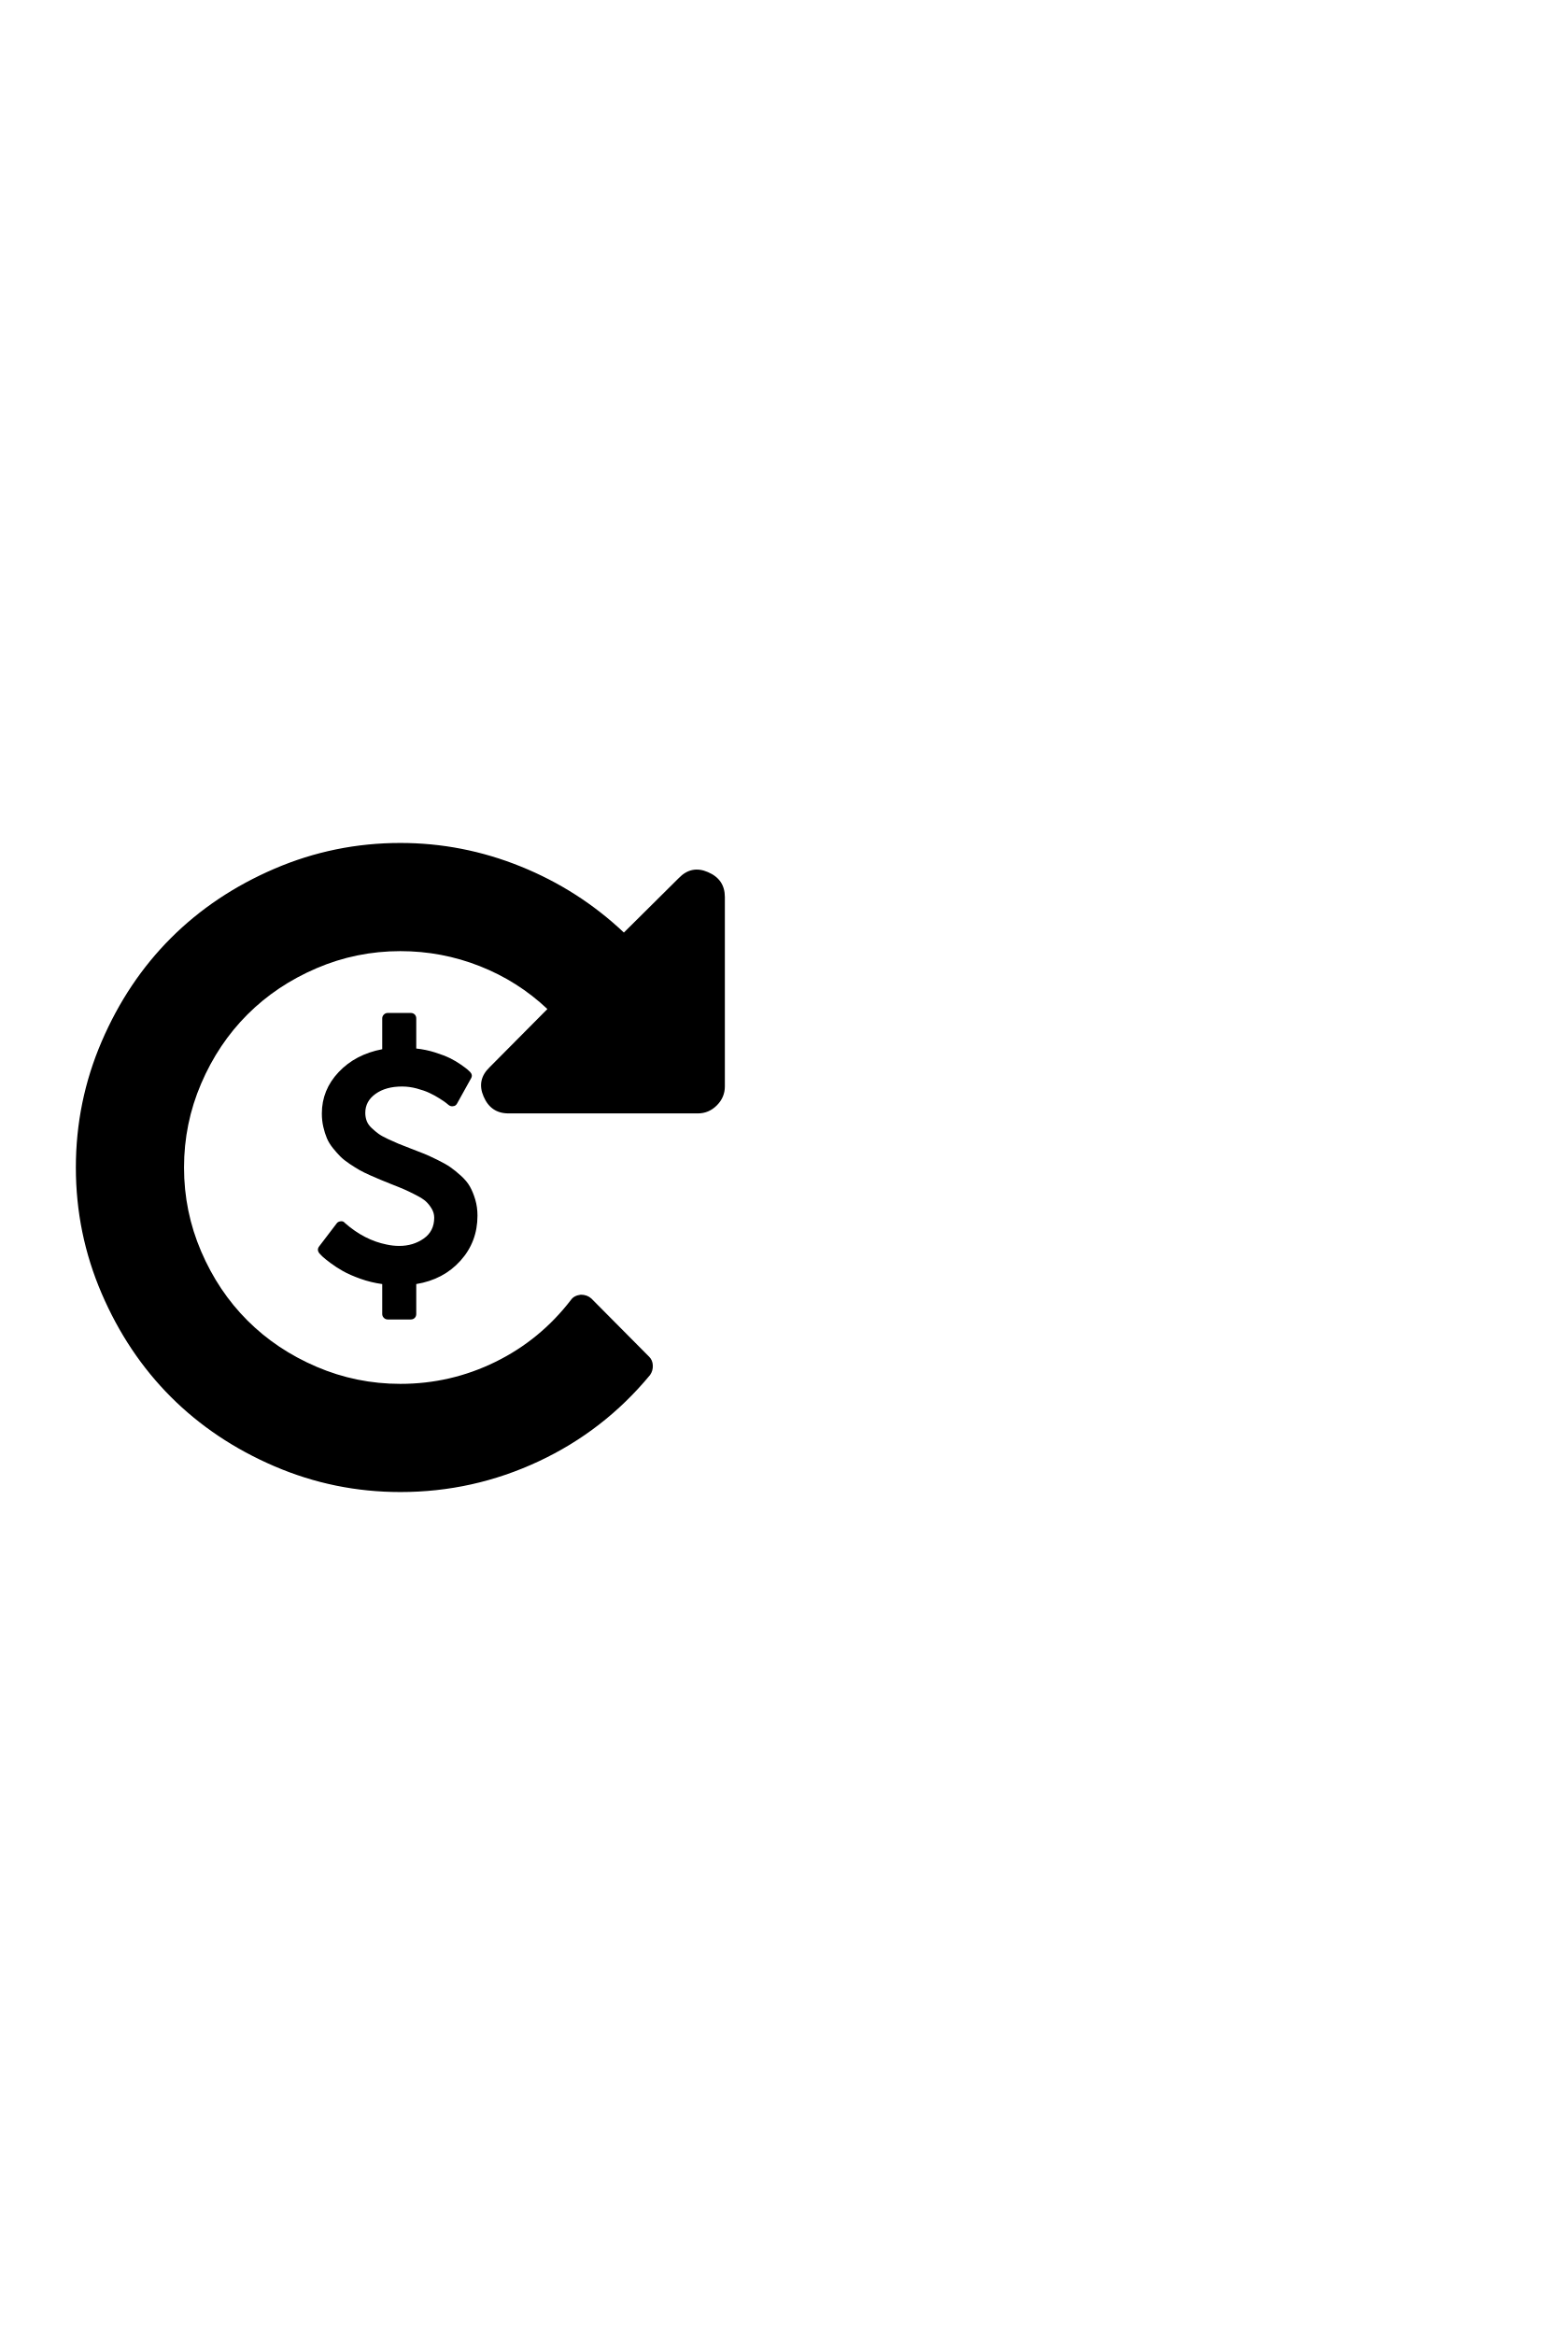
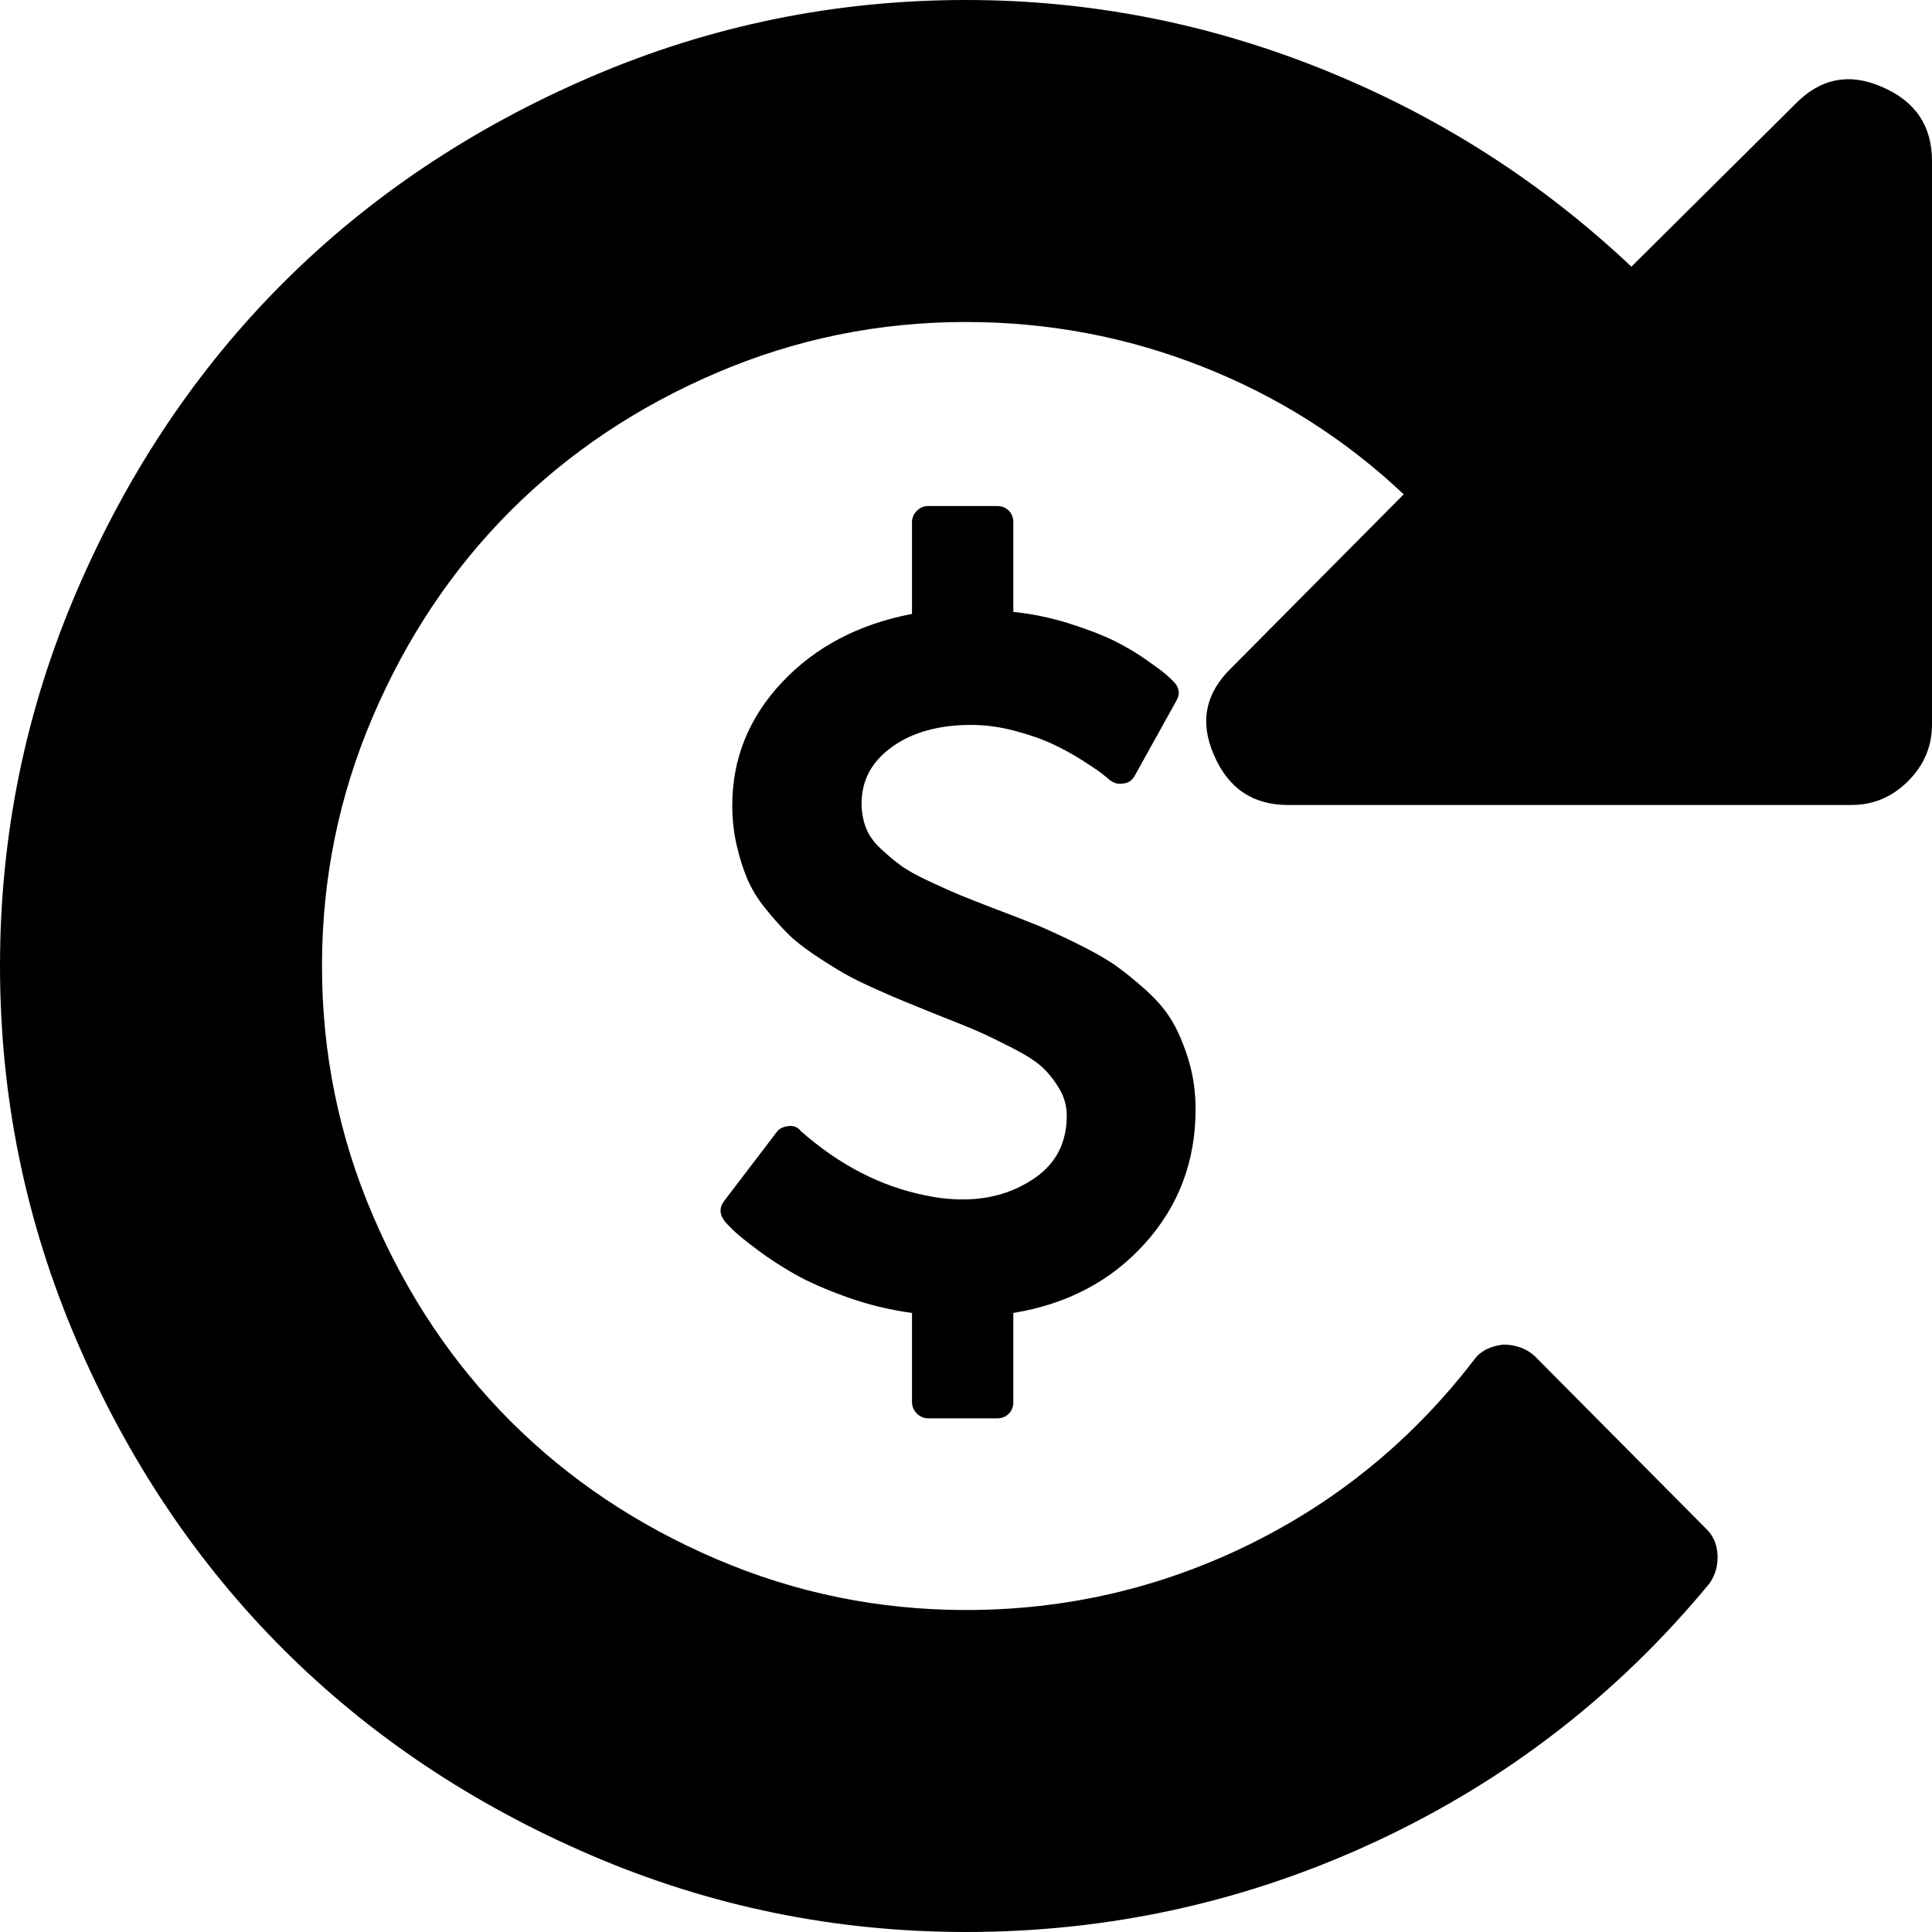
- <svg xmlns="http://www.w3.org/2000/svg" width="186px" height="277px" viewBox="0 0 186 277" version="1.1">
+ <svg xmlns="http://www.w3.org/2000/svg" width="77px" height="77px" viewBox="0 0 77 77" version="1.1">
  <defs />
  <g id="Custom-Pictos" stroke="none" stroke-width="1" fill="none" fill-rule="evenodd">
-     <g id="Pictos/Custom" transform="translate(-69, -133)" fill="#000000">
+     <g id="Pictos/Custom" transform="translate(-78, -233)" fill="#000000">
      <path d="M155,239.417 C155,238.013 154.332,237.027 152.995,236.459 C151.691,235.891 150.538,236.125 149.536,237.161 L143.019,243.628 C139.443,240.252 135.357,237.637 130.762,235.782 C126.167,233.927 121.413,233 116.5,233 C111.286,233 106.307,234.019 101.561,236.058 C96.816,238.097 92.722,240.837 89.279,244.279 C85.837,247.722 83.097,251.816 81.058,256.561 C79.019,261.307 78,266.286 78,271.5 C78,276.714 79.019,281.693 81.058,286.439 C83.097,291.184 85.837,295.278 89.279,298.721 C92.722,302.163 96.816,304.903 101.561,306.942 C106.307,308.981 111.286,310 116.5,310 C122.248,310 127.712,308.789 132.893,306.366 C138.073,303.943 142.484,300.525 146.127,296.114 C146.361,295.78 146.47,295.404 146.453,294.986 C146.436,294.568 146.294,294.226 146.027,293.958 L139.159,287.04 C138.825,286.74 138.407,286.589 137.906,286.589 C137.371,286.656 136.987,286.857 136.753,287.191 C134.313,290.366 131.322,292.822 127.779,294.56 C124.237,296.298 120.477,297.167 116.5,297.167 C113.024,297.167 109.707,296.49 106.549,295.136 C103.391,293.783 100.659,291.953 98.353,289.647 C96.047,287.341 94.217,284.609 92.864,281.451 C91.51,278.293 90.833,274.976 90.833,271.5 C90.833,268.024 91.51,264.707 92.864,261.549 C94.217,258.391 96.047,255.659 98.353,253.353 C100.659,251.047 103.391,249.217 106.549,247.864 C109.707,246.51 113.024,245.833 116.5,245.833 C119.775,245.833 122.917,246.427 125.924,247.613 C128.932,248.799 131.606,250.495 133.945,252.701 L127.077,259.619 C126.041,260.622 125.808,261.775 126.376,263.078 C126.944,264.415 127.93,265.083 129.333,265.083 L151.792,265.083 C152.661,265.083 153.413,264.766 154.048,264.131 C154.683,263.496 155,262.744 155,261.875 L155,239.417 Z M106.861,280.864 L108.951,278.124 C109.045,277.989 109.201,277.908 109.417,277.881 C109.62,277.854 109.783,277.915 109.904,278.063 L109.945,278.104 C111.473,279.443 113.117,280.289 114.876,280.64 C115.376,280.749 115.877,280.803 116.377,280.803 C117.473,280.803 118.437,280.512 119.269,279.93 C120.1,279.349 120.516,278.523 120.516,277.455 C120.516,277.076 120.415,276.718 120.212,276.379 C120.009,276.041 119.783,275.757 119.532,275.527 C119.282,275.297 118.886,275.044 118.345,274.766 C117.804,274.489 117.358,274.272 117.006,274.117 C116.654,273.961 116.113,273.742 115.383,273.457 C114.855,273.241 114.439,273.072 114.135,272.95 C113.831,272.828 113.415,272.649 112.887,272.412 C112.359,272.176 111.937,271.966 111.619,271.783 C111.301,271.601 110.919,271.361 110.472,271.063 C110.026,270.766 109.664,270.478 109.387,270.201 C109.11,269.923 108.815,269.592 108.504,269.207 C108.193,268.821 107.953,268.429 107.784,268.03 C107.615,267.631 107.473,267.181 107.358,266.68 C107.243,266.18 107.185,265.652 107.185,265.098 C107.185,263.231 107.848,261.594 109.174,260.187 C110.499,258.78 112.224,257.874 114.348,257.468 L114.348,253.816 C114.348,253.64 114.412,253.488 114.541,253.359 C114.669,253.231 114.821,253.167 114.997,253.167 L117.737,253.167 C117.926,253.167 118.081,253.228 118.203,253.349 C118.325,253.471 118.386,253.627 118.386,253.816 L118.386,257.387 C119.157,257.468 119.904,257.624 120.628,257.854 C121.352,258.084 121.94,258.31 122.393,258.534 C122.846,258.757 123.276,259.01 123.682,259.294 C124.088,259.579 124.351,259.775 124.473,259.883 C124.595,259.991 124.696,260.086 124.777,260.167 C125.007,260.41 125.041,260.667 124.879,260.938 L123.235,263.9 C123.127,264.103 122.972,264.212 122.769,264.225 C122.579,264.266 122.397,264.218 122.221,264.083 C122.18,264.043 122.082,263.961 121.927,263.84 C121.771,263.718 121.507,263.539 121.135,263.302 C120.763,263.065 120.368,262.849 119.948,262.653 C119.529,262.456 119.025,262.281 118.437,262.125 C117.848,261.969 117.27,261.892 116.702,261.892 C115.417,261.892 114.368,262.183 113.557,262.764 C112.745,263.346 112.339,264.097 112.339,265.016 C112.339,265.368 112.397,265.693 112.512,265.99 C112.627,266.288 112.826,266.569 113.11,266.833 C113.394,267.096 113.661,267.319 113.912,267.502 C114.162,267.685 114.541,267.894 115.048,268.131 C115.555,268.368 115.964,268.55 116.276,268.679 C116.587,268.807 117.06,268.993 117.696,269.237 C118.413,269.508 118.961,269.721 119.34,269.876 C119.718,270.032 120.232,270.268 120.882,270.586 C121.531,270.904 122.042,271.192 122.414,271.449 C122.786,271.706 123.205,272.044 123.672,272.463 C124.138,272.883 124.497,273.312 124.747,273.752 C124.997,274.191 125.21,274.709 125.386,275.304 C125.562,275.899 125.65,276.535 125.65,277.211 C125.65,279.281 124.977,281.063 123.631,282.558 C122.285,284.053 120.537,284.976 118.386,285.328 L118.386,288.878 C118.386,289.068 118.325,289.223 118.203,289.345 C118.081,289.467 117.926,289.528 117.737,289.528 L114.997,289.528 C114.821,289.528 114.669,289.464 114.541,289.335 C114.412,289.207 114.348,289.054 114.348,288.878 L114.348,285.328 C113.455,285.206 112.593,284.996 111.761,284.699 C110.929,284.401 110.242,284.1 109.701,283.796 C109.16,283.491 108.66,283.167 108.2,282.822 C107.74,282.477 107.425,282.223 107.256,282.061 C107.087,281.898 106.969,281.777 106.901,281.696 C106.671,281.411 106.658,281.134 106.861,280.864 Z" id="Assets/Pictos/pay-later" />
    </g>
  </g>
</svg>
